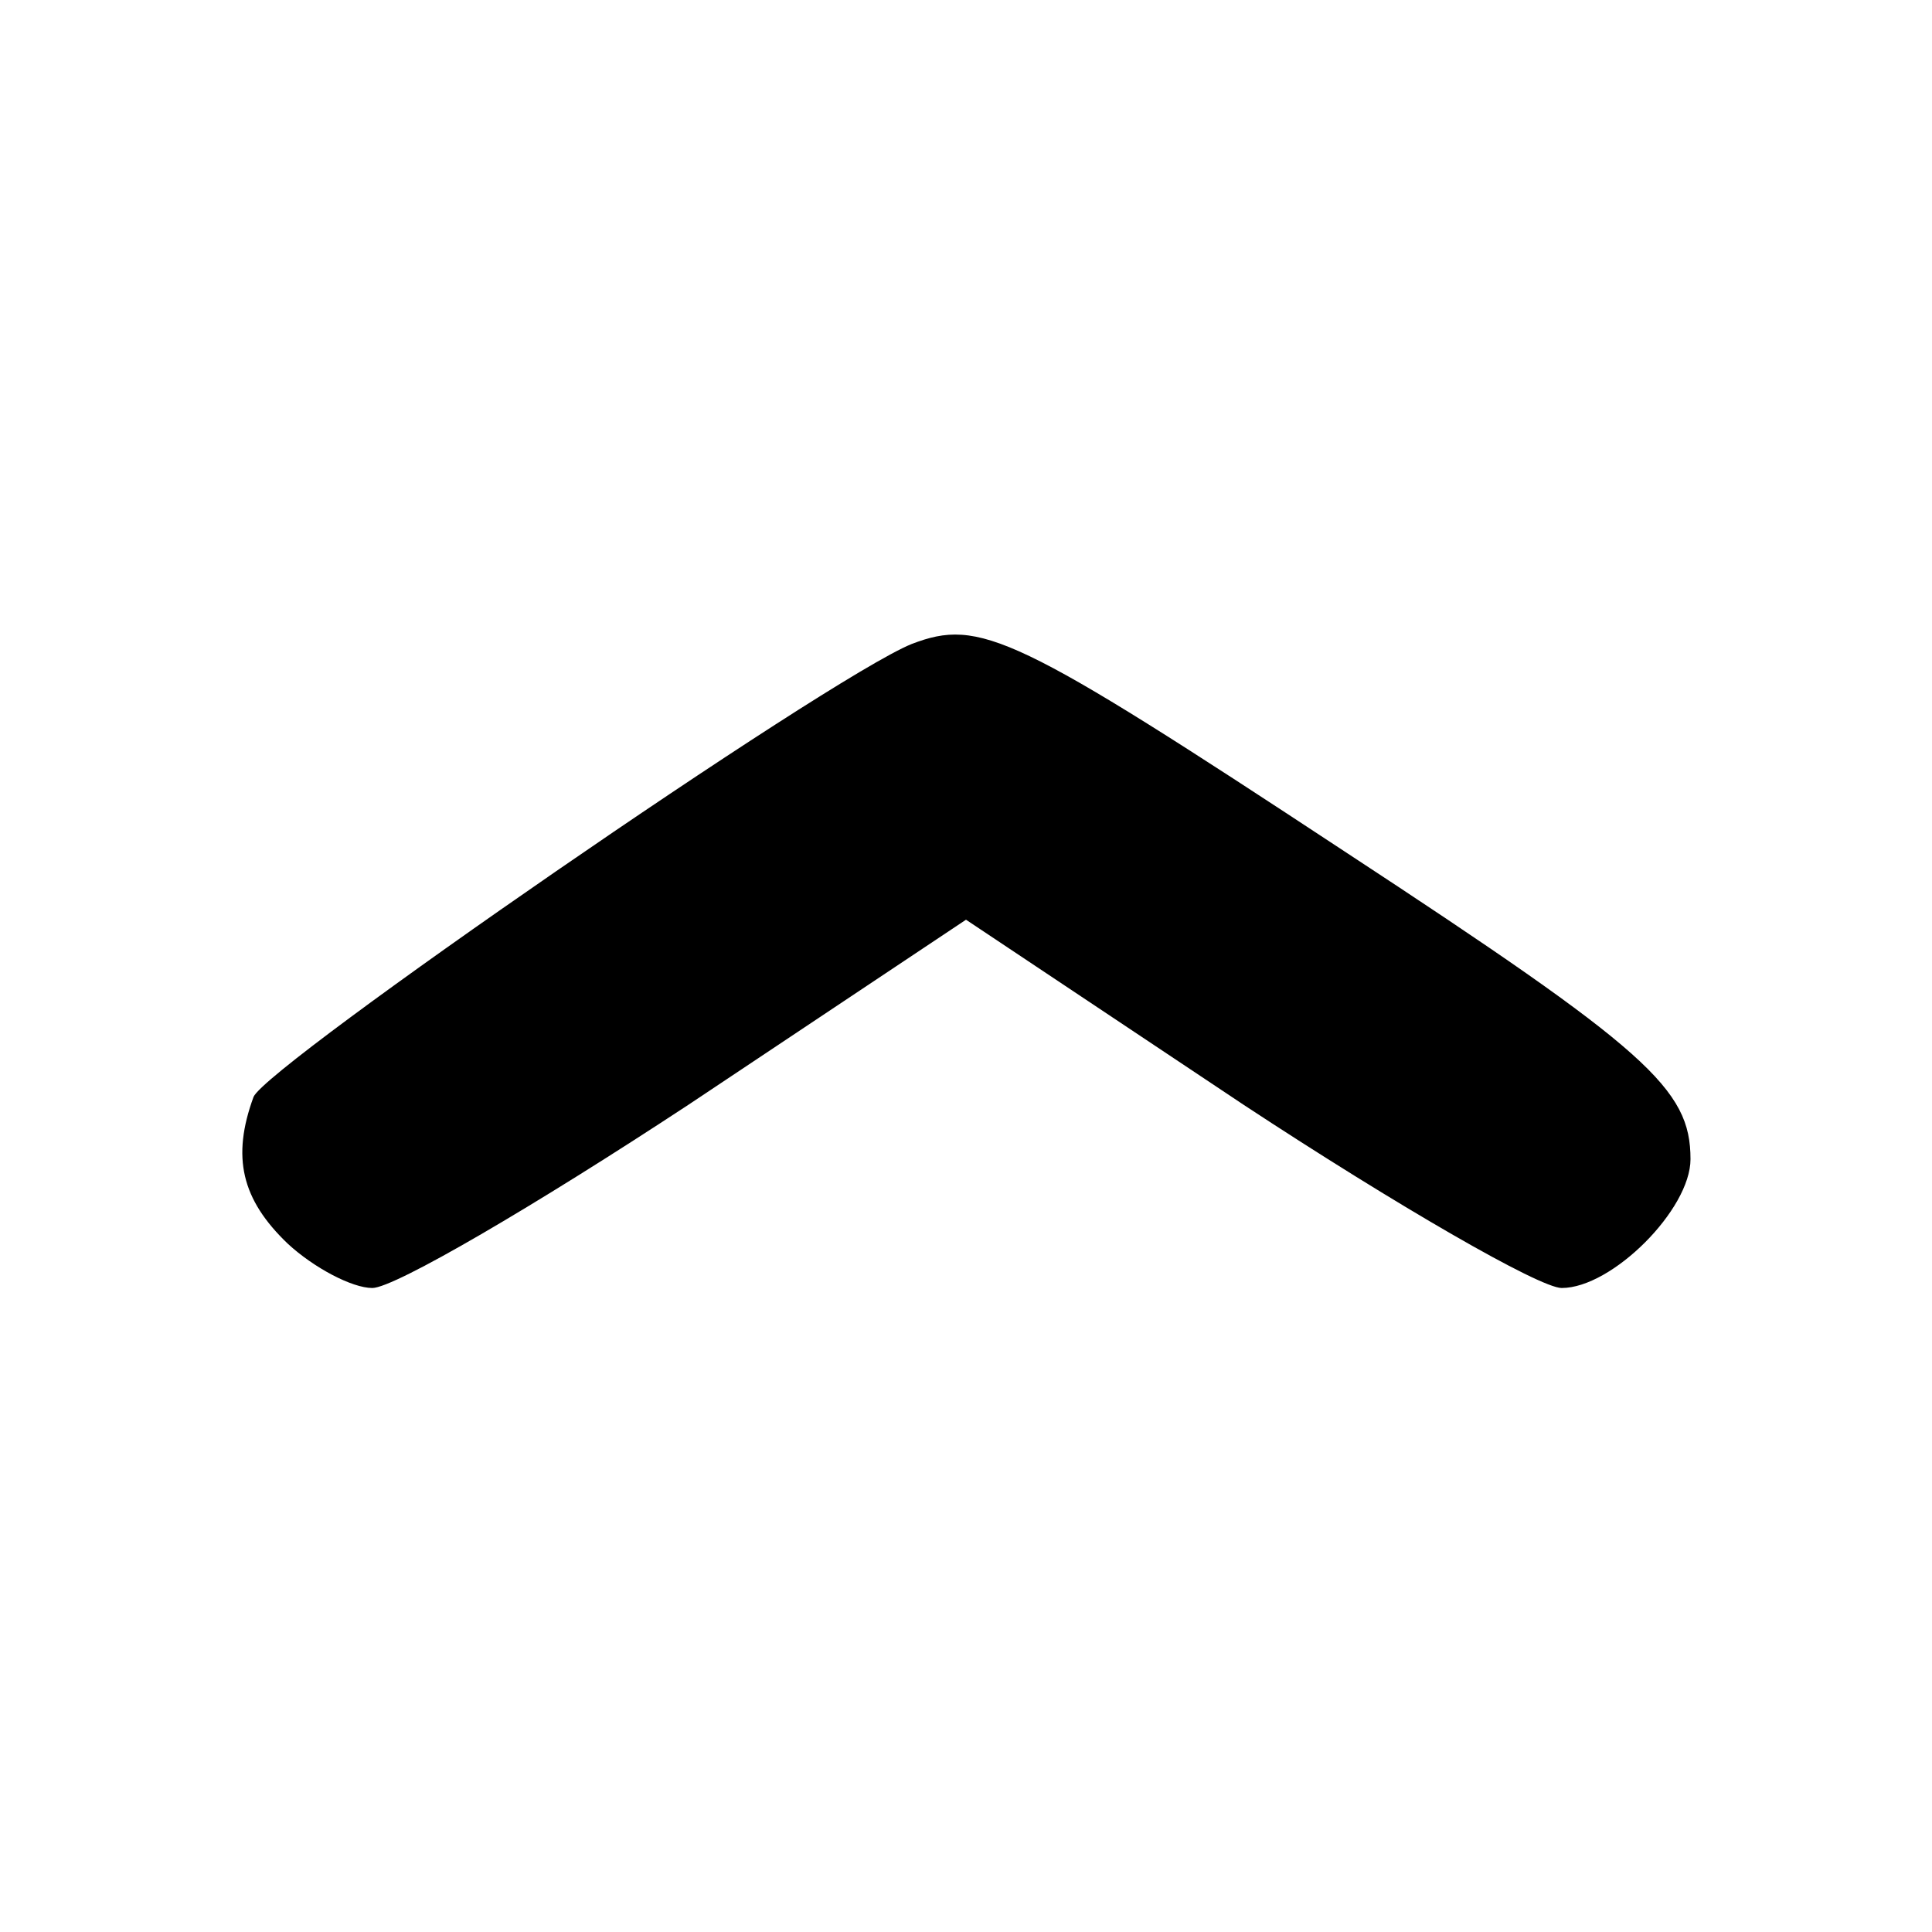
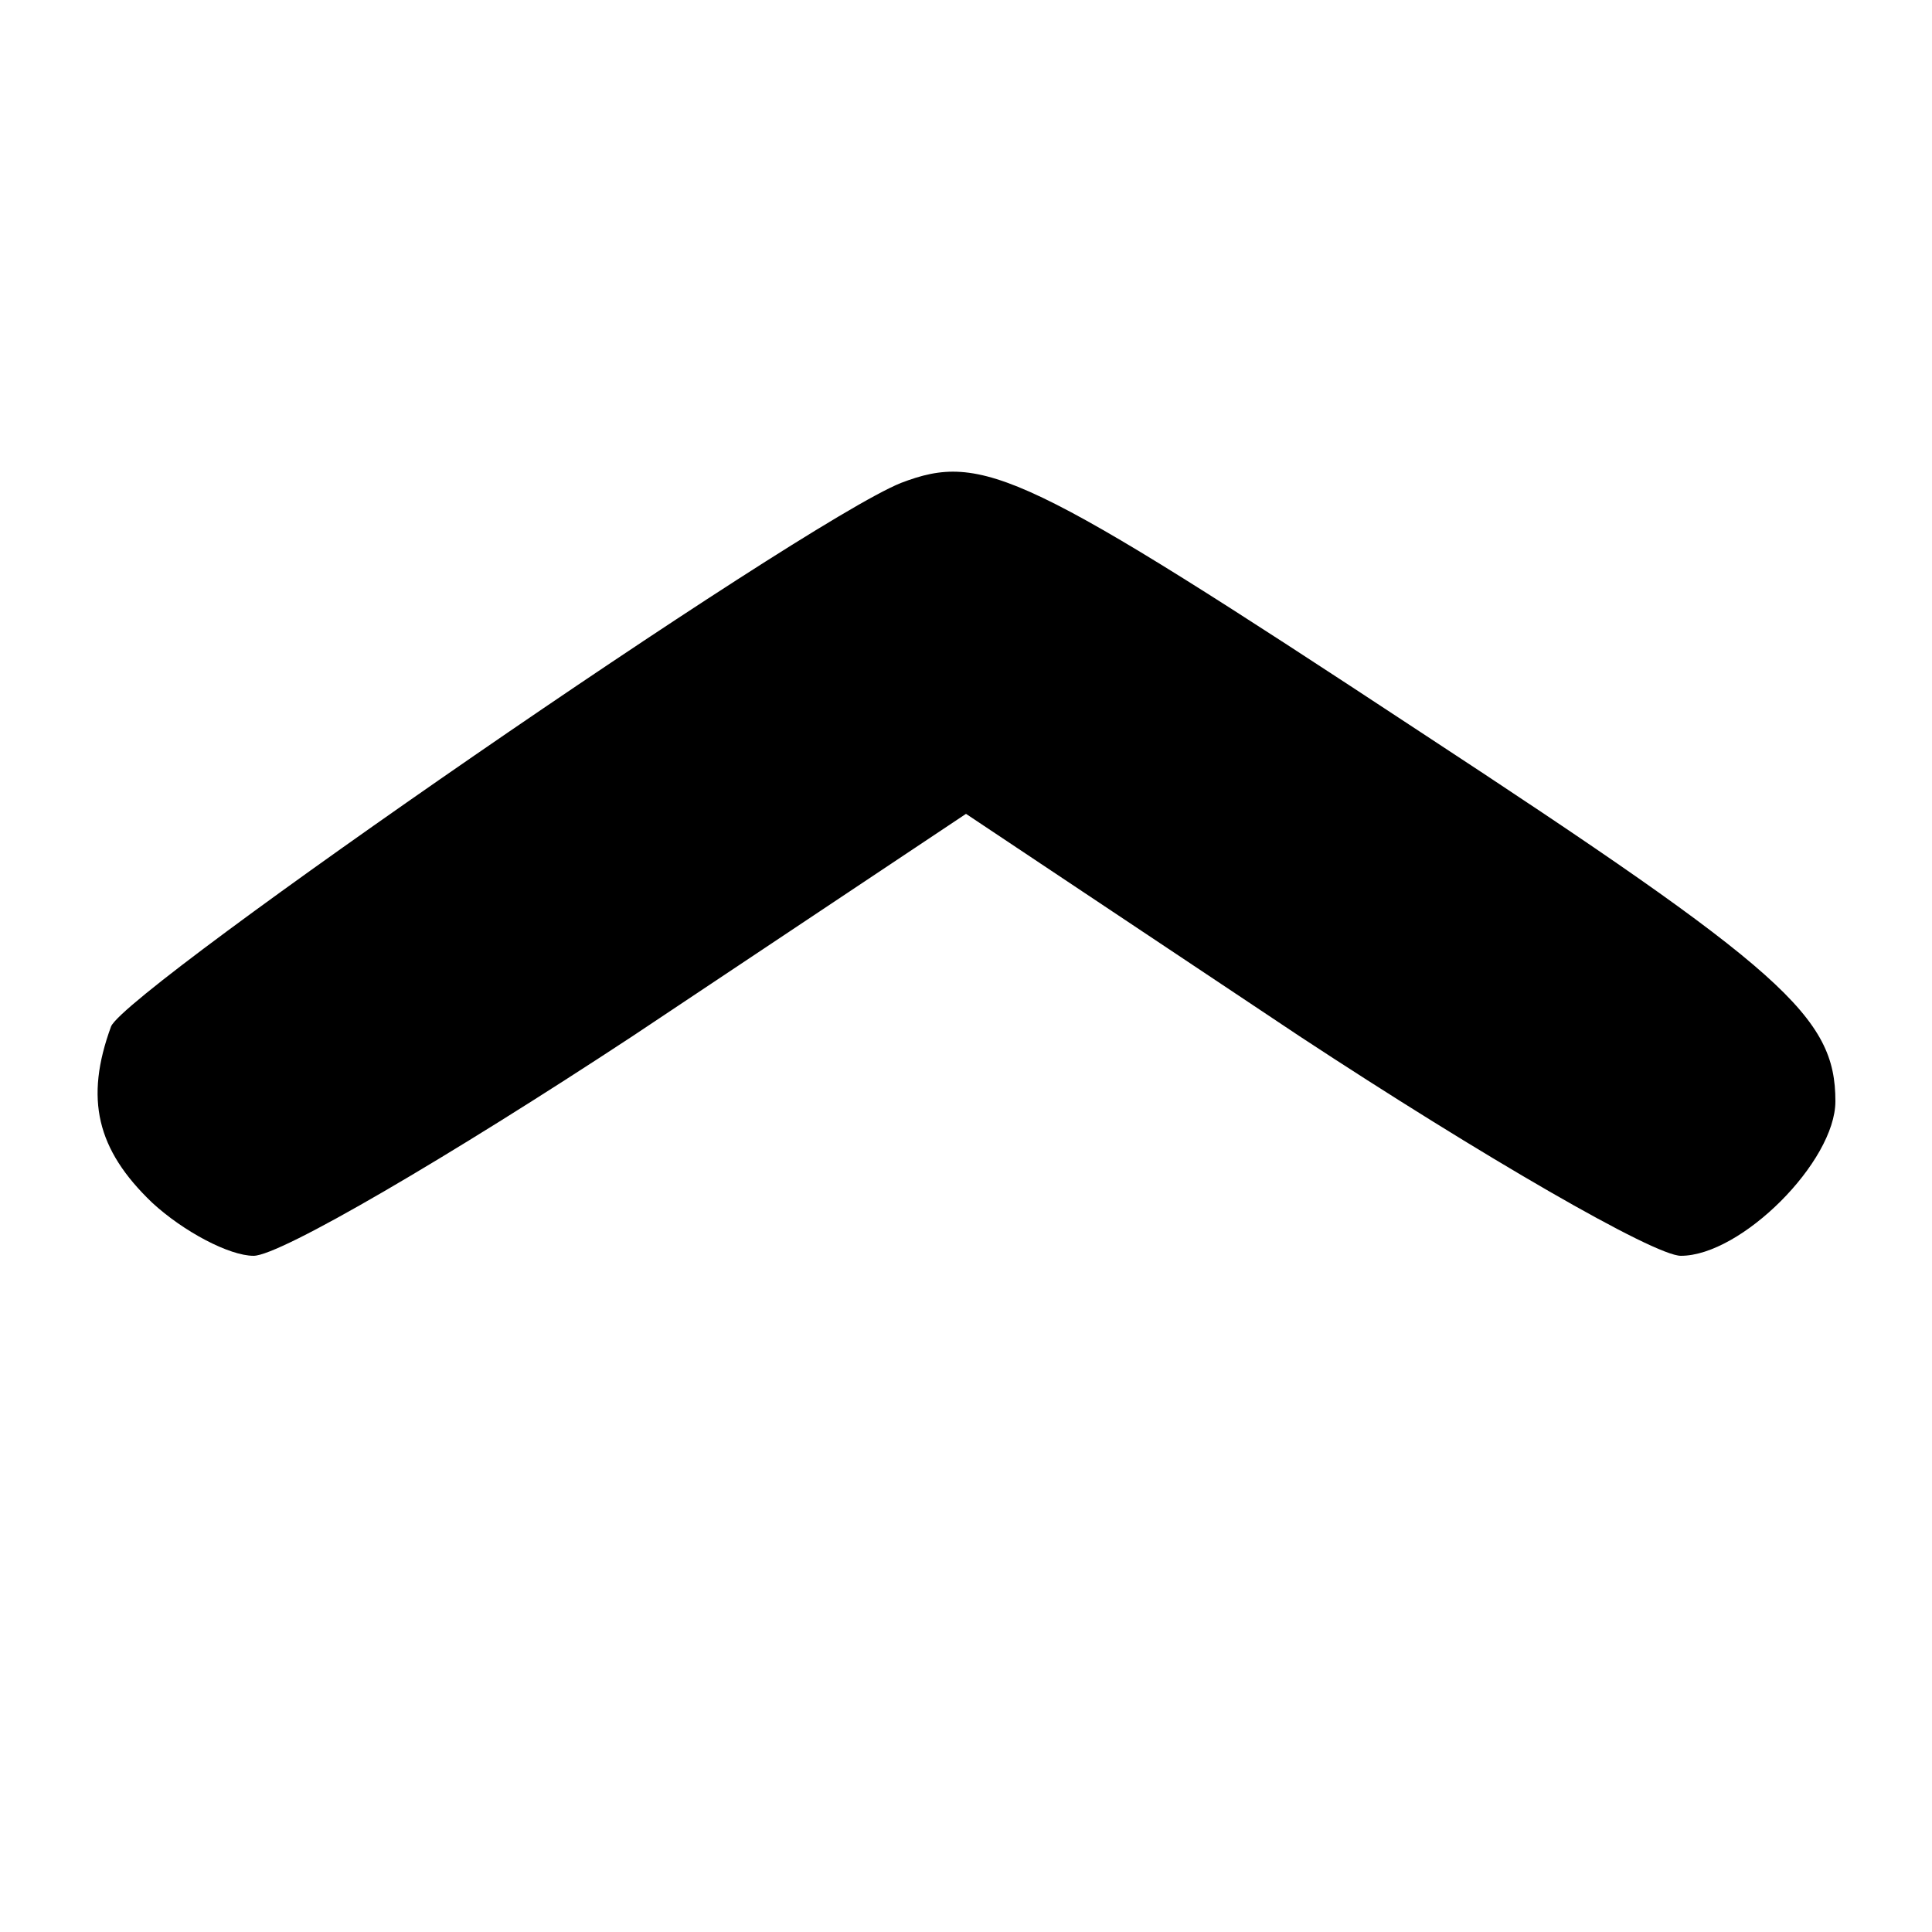
- <svg width="96" height="96" viewBox="0 0 96 96" preserveAspectRatio="xMidYMid meet">
-   <path d="M45.3 32c-4.2 1.7-32 20.9-32.7 22.5-1.1 3-.6 5.1 1.7 7.3 1.3 1.2 3.2 2.2 4.2 2.2 1.1 0 8.1-4.1 15.7-9.1L48 45.7l13.8 9.2c7.6 5 14.7 9.1 15.8 9.1 2.5 0 6.4-3.9 6.4-6.4 0-3.5-2.1-5.4-17.2-15.3C50.4 31.5 48.7 30.7 45.3 32" />
+ <svg width="24" height="24" viewBox="8 32 80 40">
+   <path fill="currentColor" d="M45.3 32c-4.2 1.7-32 20.9-32.7 22.5-1.1 3-.6 5.1 1.7 7.3 1.3 1.2 3.2 2.2 4.2 2.2 1.1 0 8.1-4.1 15.7-9.1L48 45.7l13.8 9.2c7.6 5 14.7 9.1 15.8 9.1 2.5 0 6.4-3.9 6.4-6.4 0-3.5-2.1-5.4-17.2-15.3C50.4 31.5 48.7 30.7 45.3 32" />
</svg>
